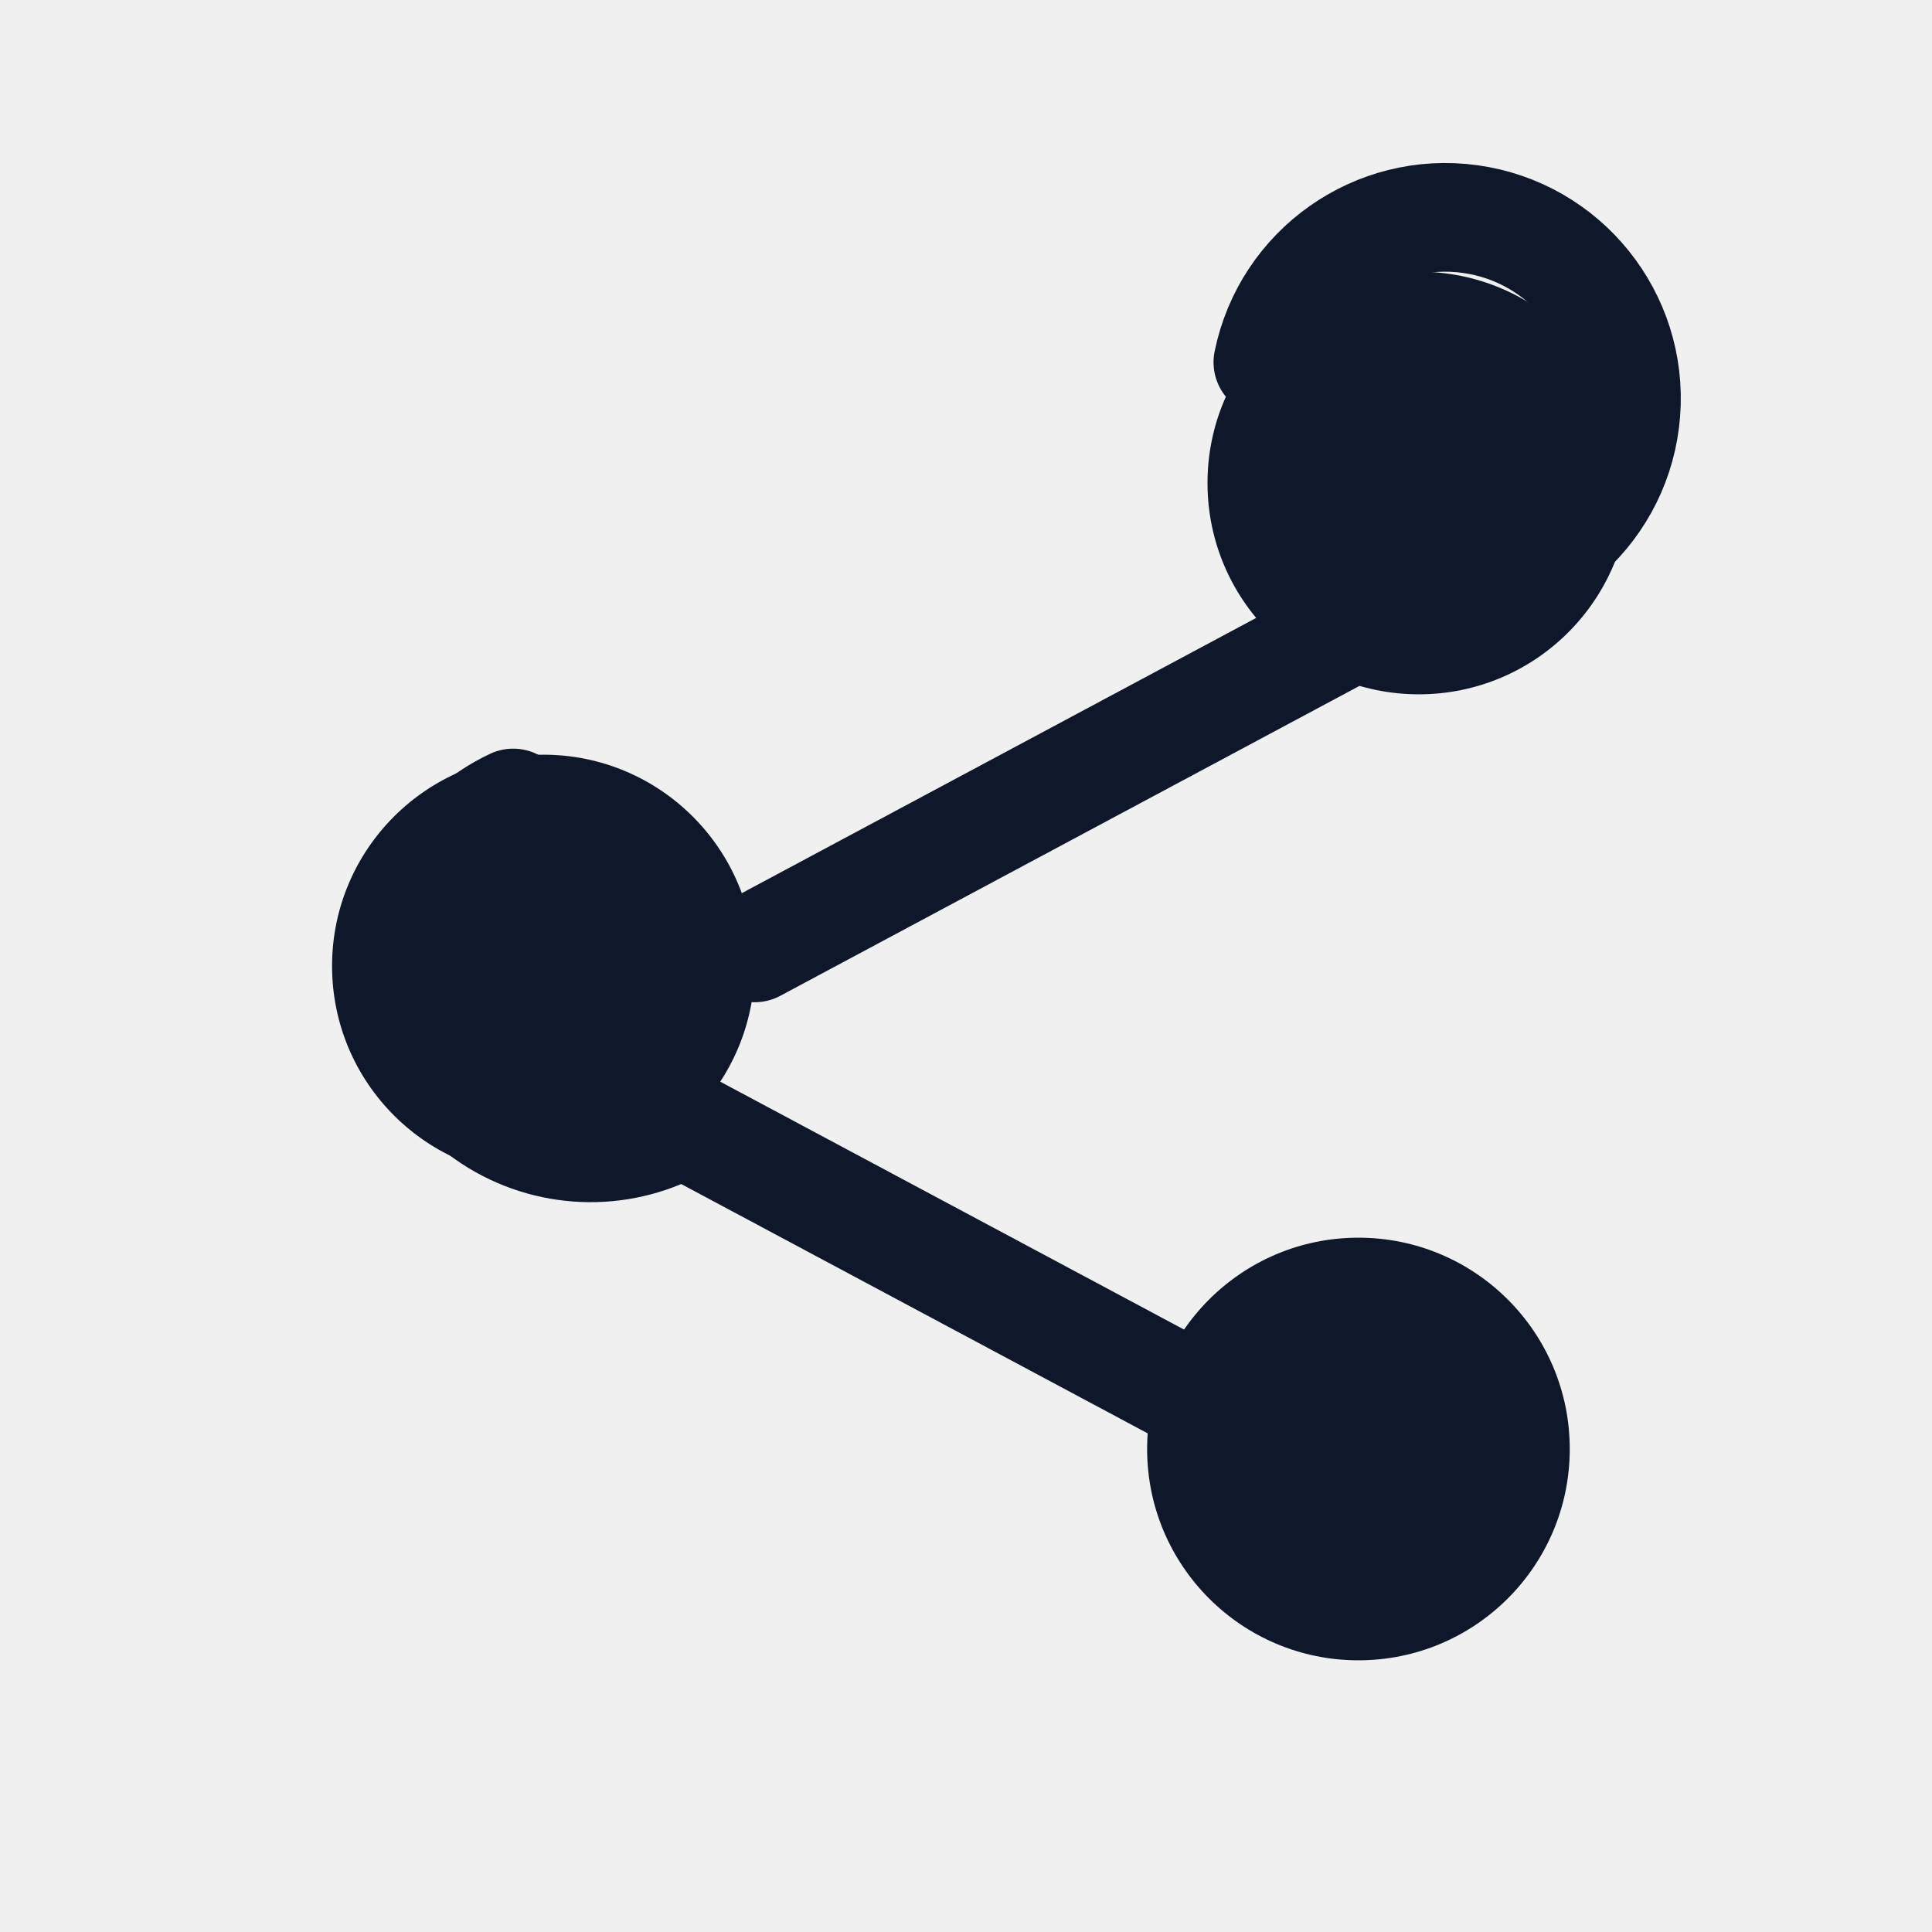
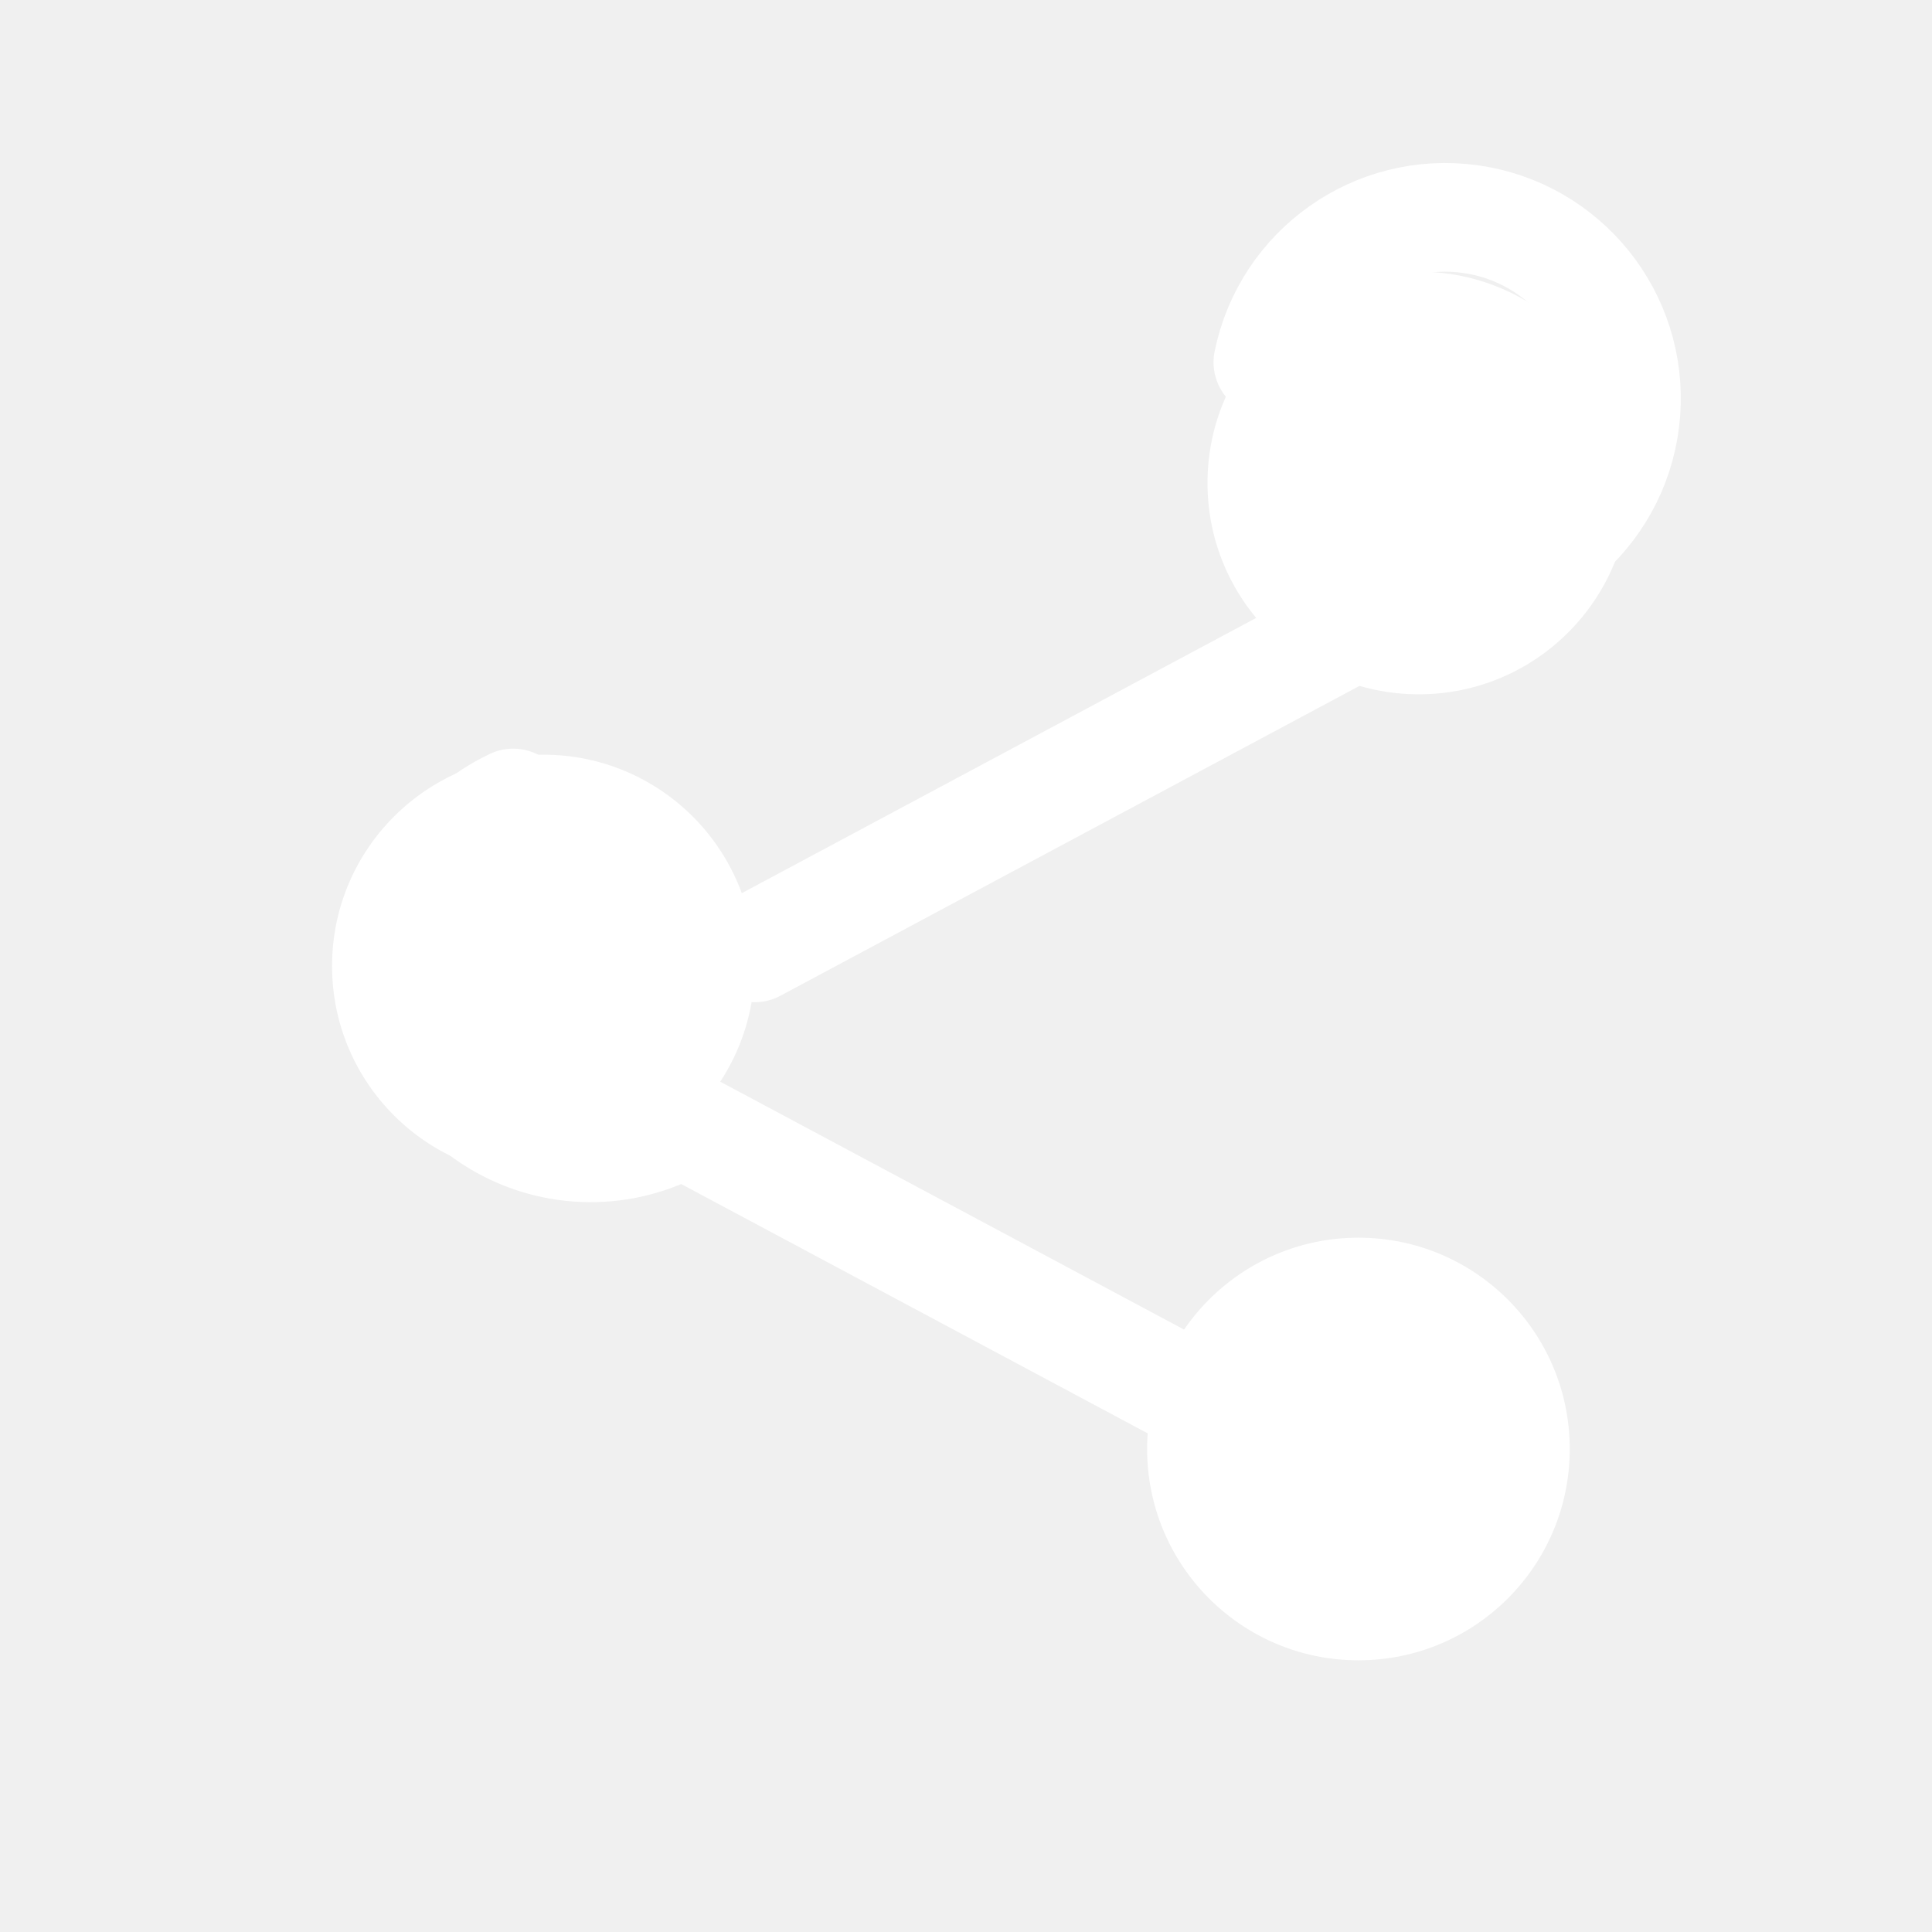
<svg xmlns="http://www.w3.org/2000/svg" width="32" height="32" viewBox="0 0 32 32" fill="none">
-   <path d="M21 6a3 3 0 1 1 2.9 3.6l-11.4 6.1" stroke="#0f172a" stroke-width="1.8" stroke-linecap="round" stroke-linejoin="round" />
-   <path d="M8.5 13.3a3 3 0 1 0 2.8 5.3l11.6 6.2" stroke="#0f172a" stroke-width="1.8" stroke-linecap="round" stroke-linejoin="round" />
-   <circle cx="23.5" cy="8" r="3.5" fill="#0f172a" />
-   <circle cx="9" cy="16" r="3.5" fill="#0f172a" />
-   <circle cx="22.5" cy="24" r="3.5" fill="#0f172a" />
+   <path d="M21 6a3 3 0 1 1 2.9 3.6l-11.4 6.1" stroke="#ffffff" stroke-width="1.8" stroke-linecap="round" stroke-linejoin="round" />
+   <path d="M8.5 13.3a3 3 0 1 0 2.8 5.3l11.6 6.2" stroke="#ffffff" stroke-width="1.8" stroke-linecap="round" stroke-linejoin="round" />
+   <circle cx="23.5" cy="8" r="3.5" fill="#ffffff" />
+   <circle cx="9" cy="16" r="3.5" fill="#ffffff" />
+   <circle cx="22.5" cy="24" r="3.5" fill="#ffffff" />
</svg>
